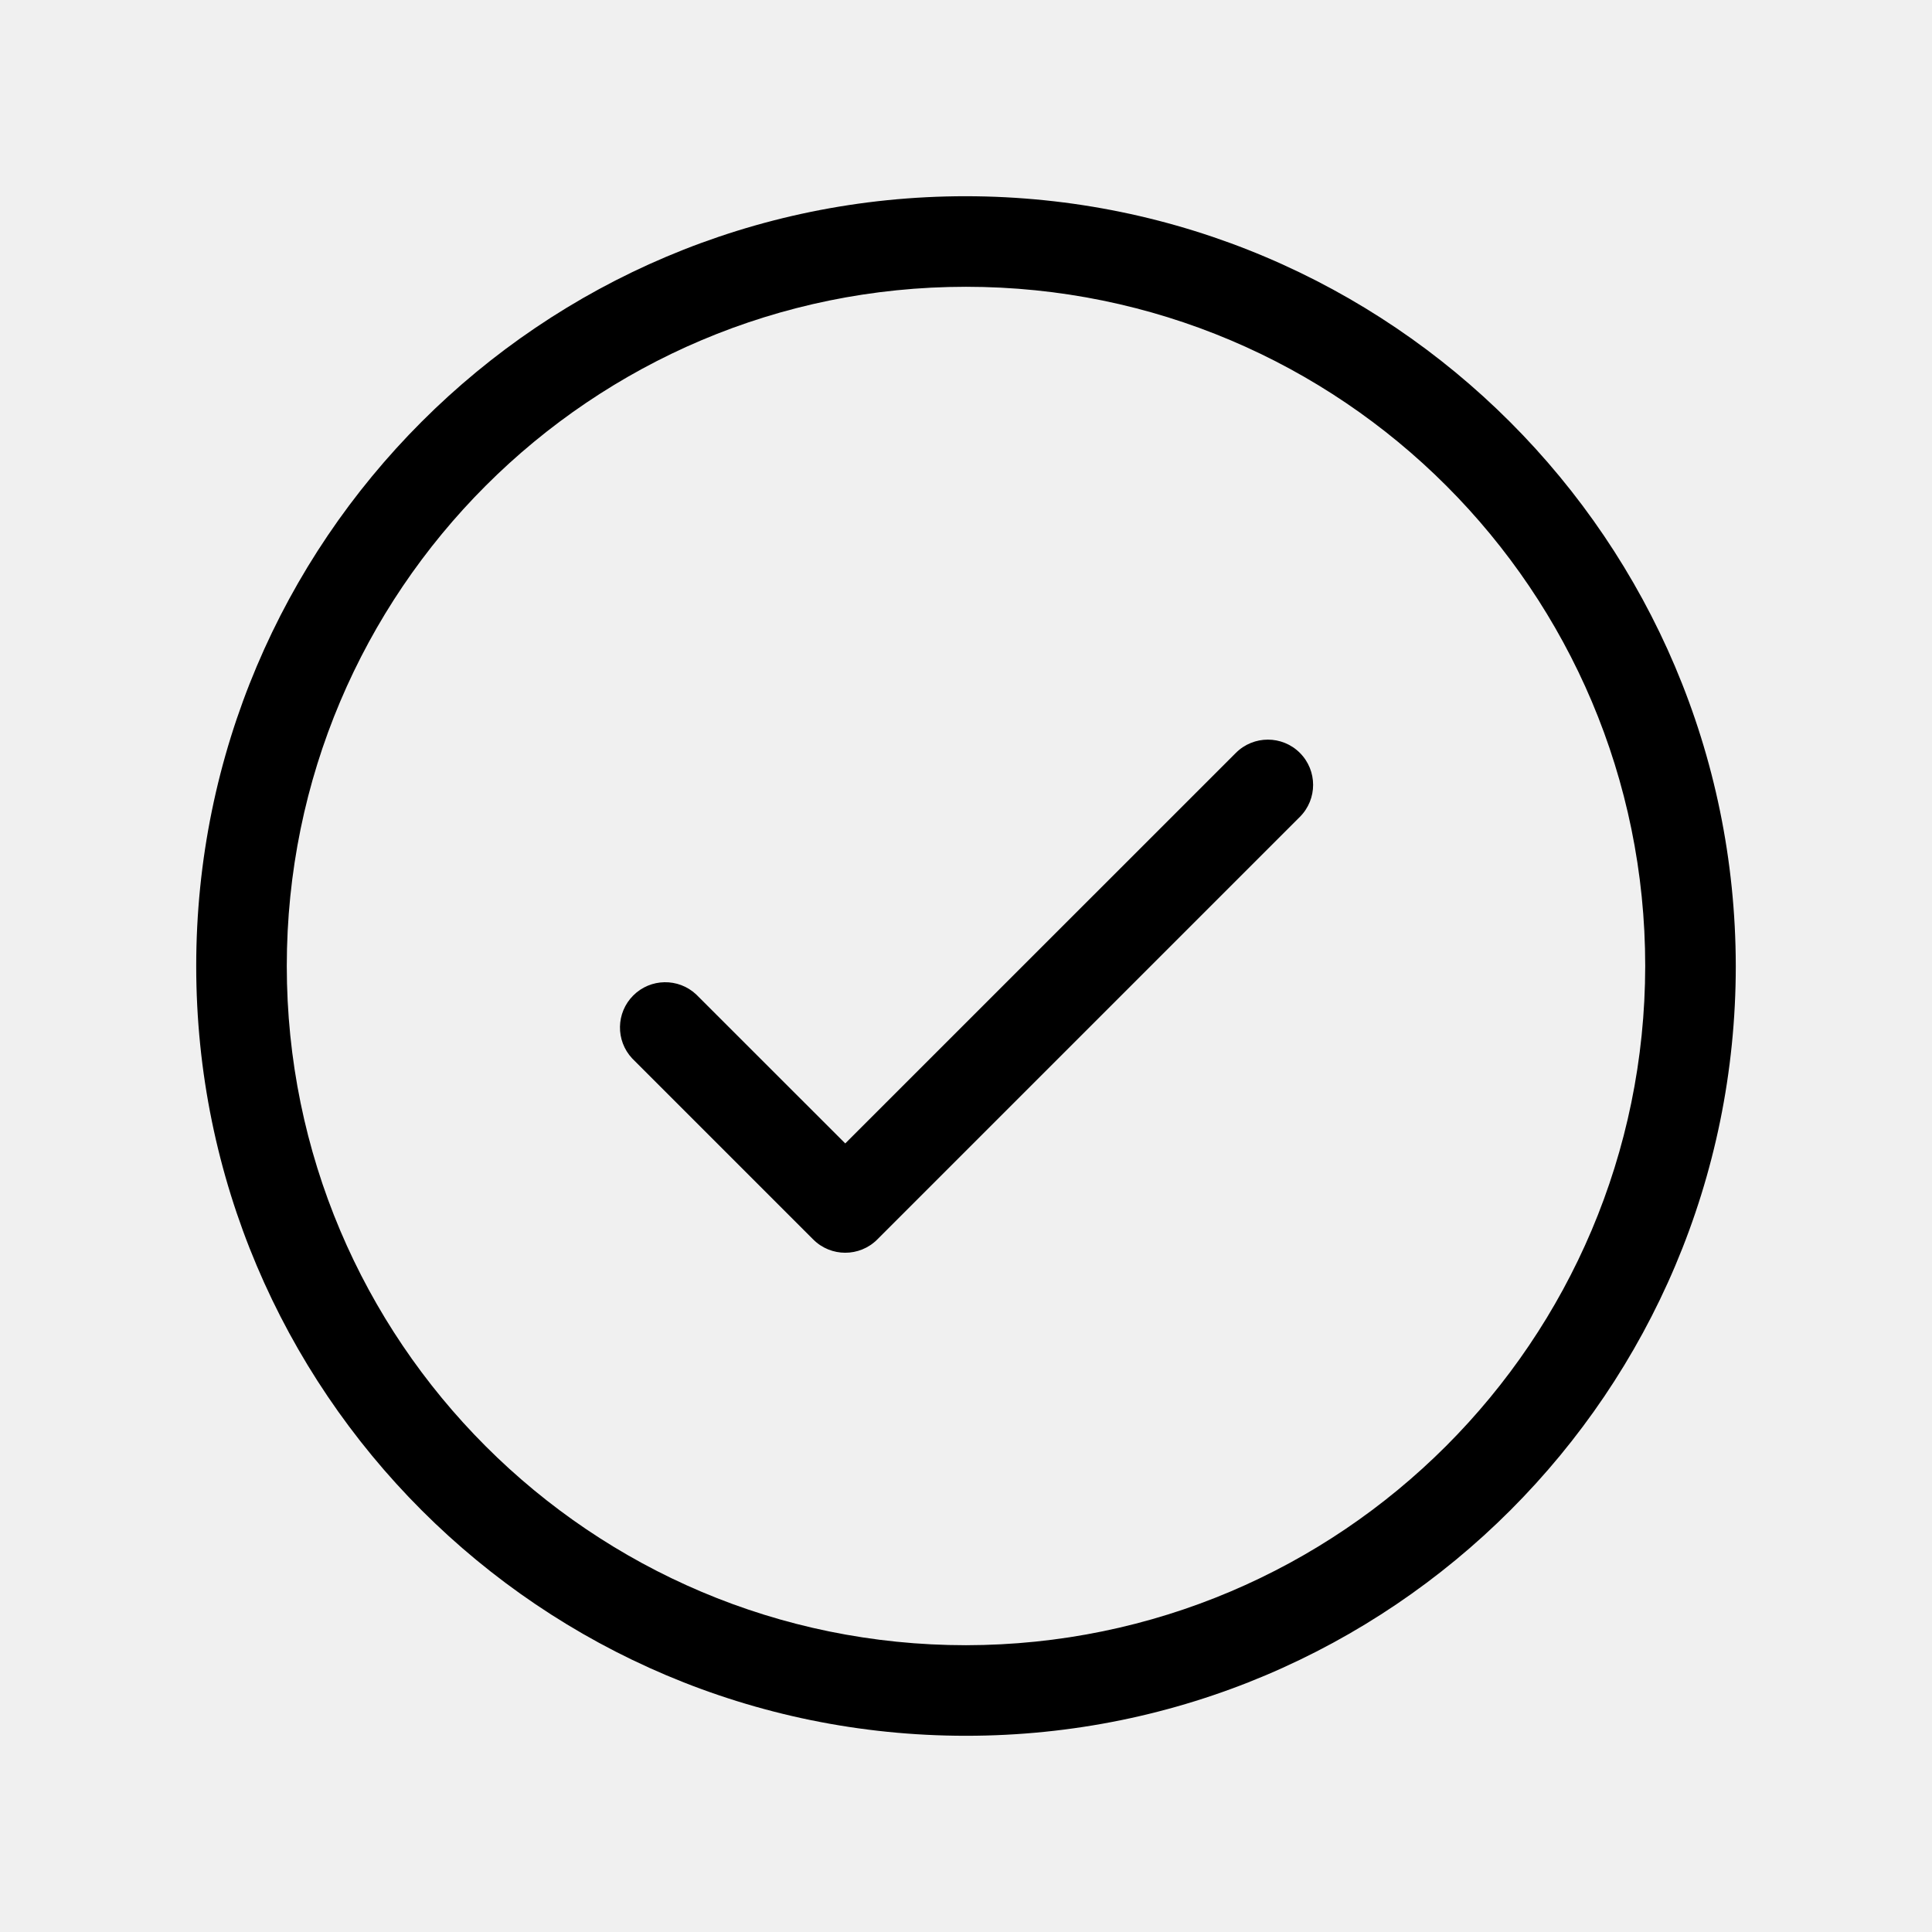
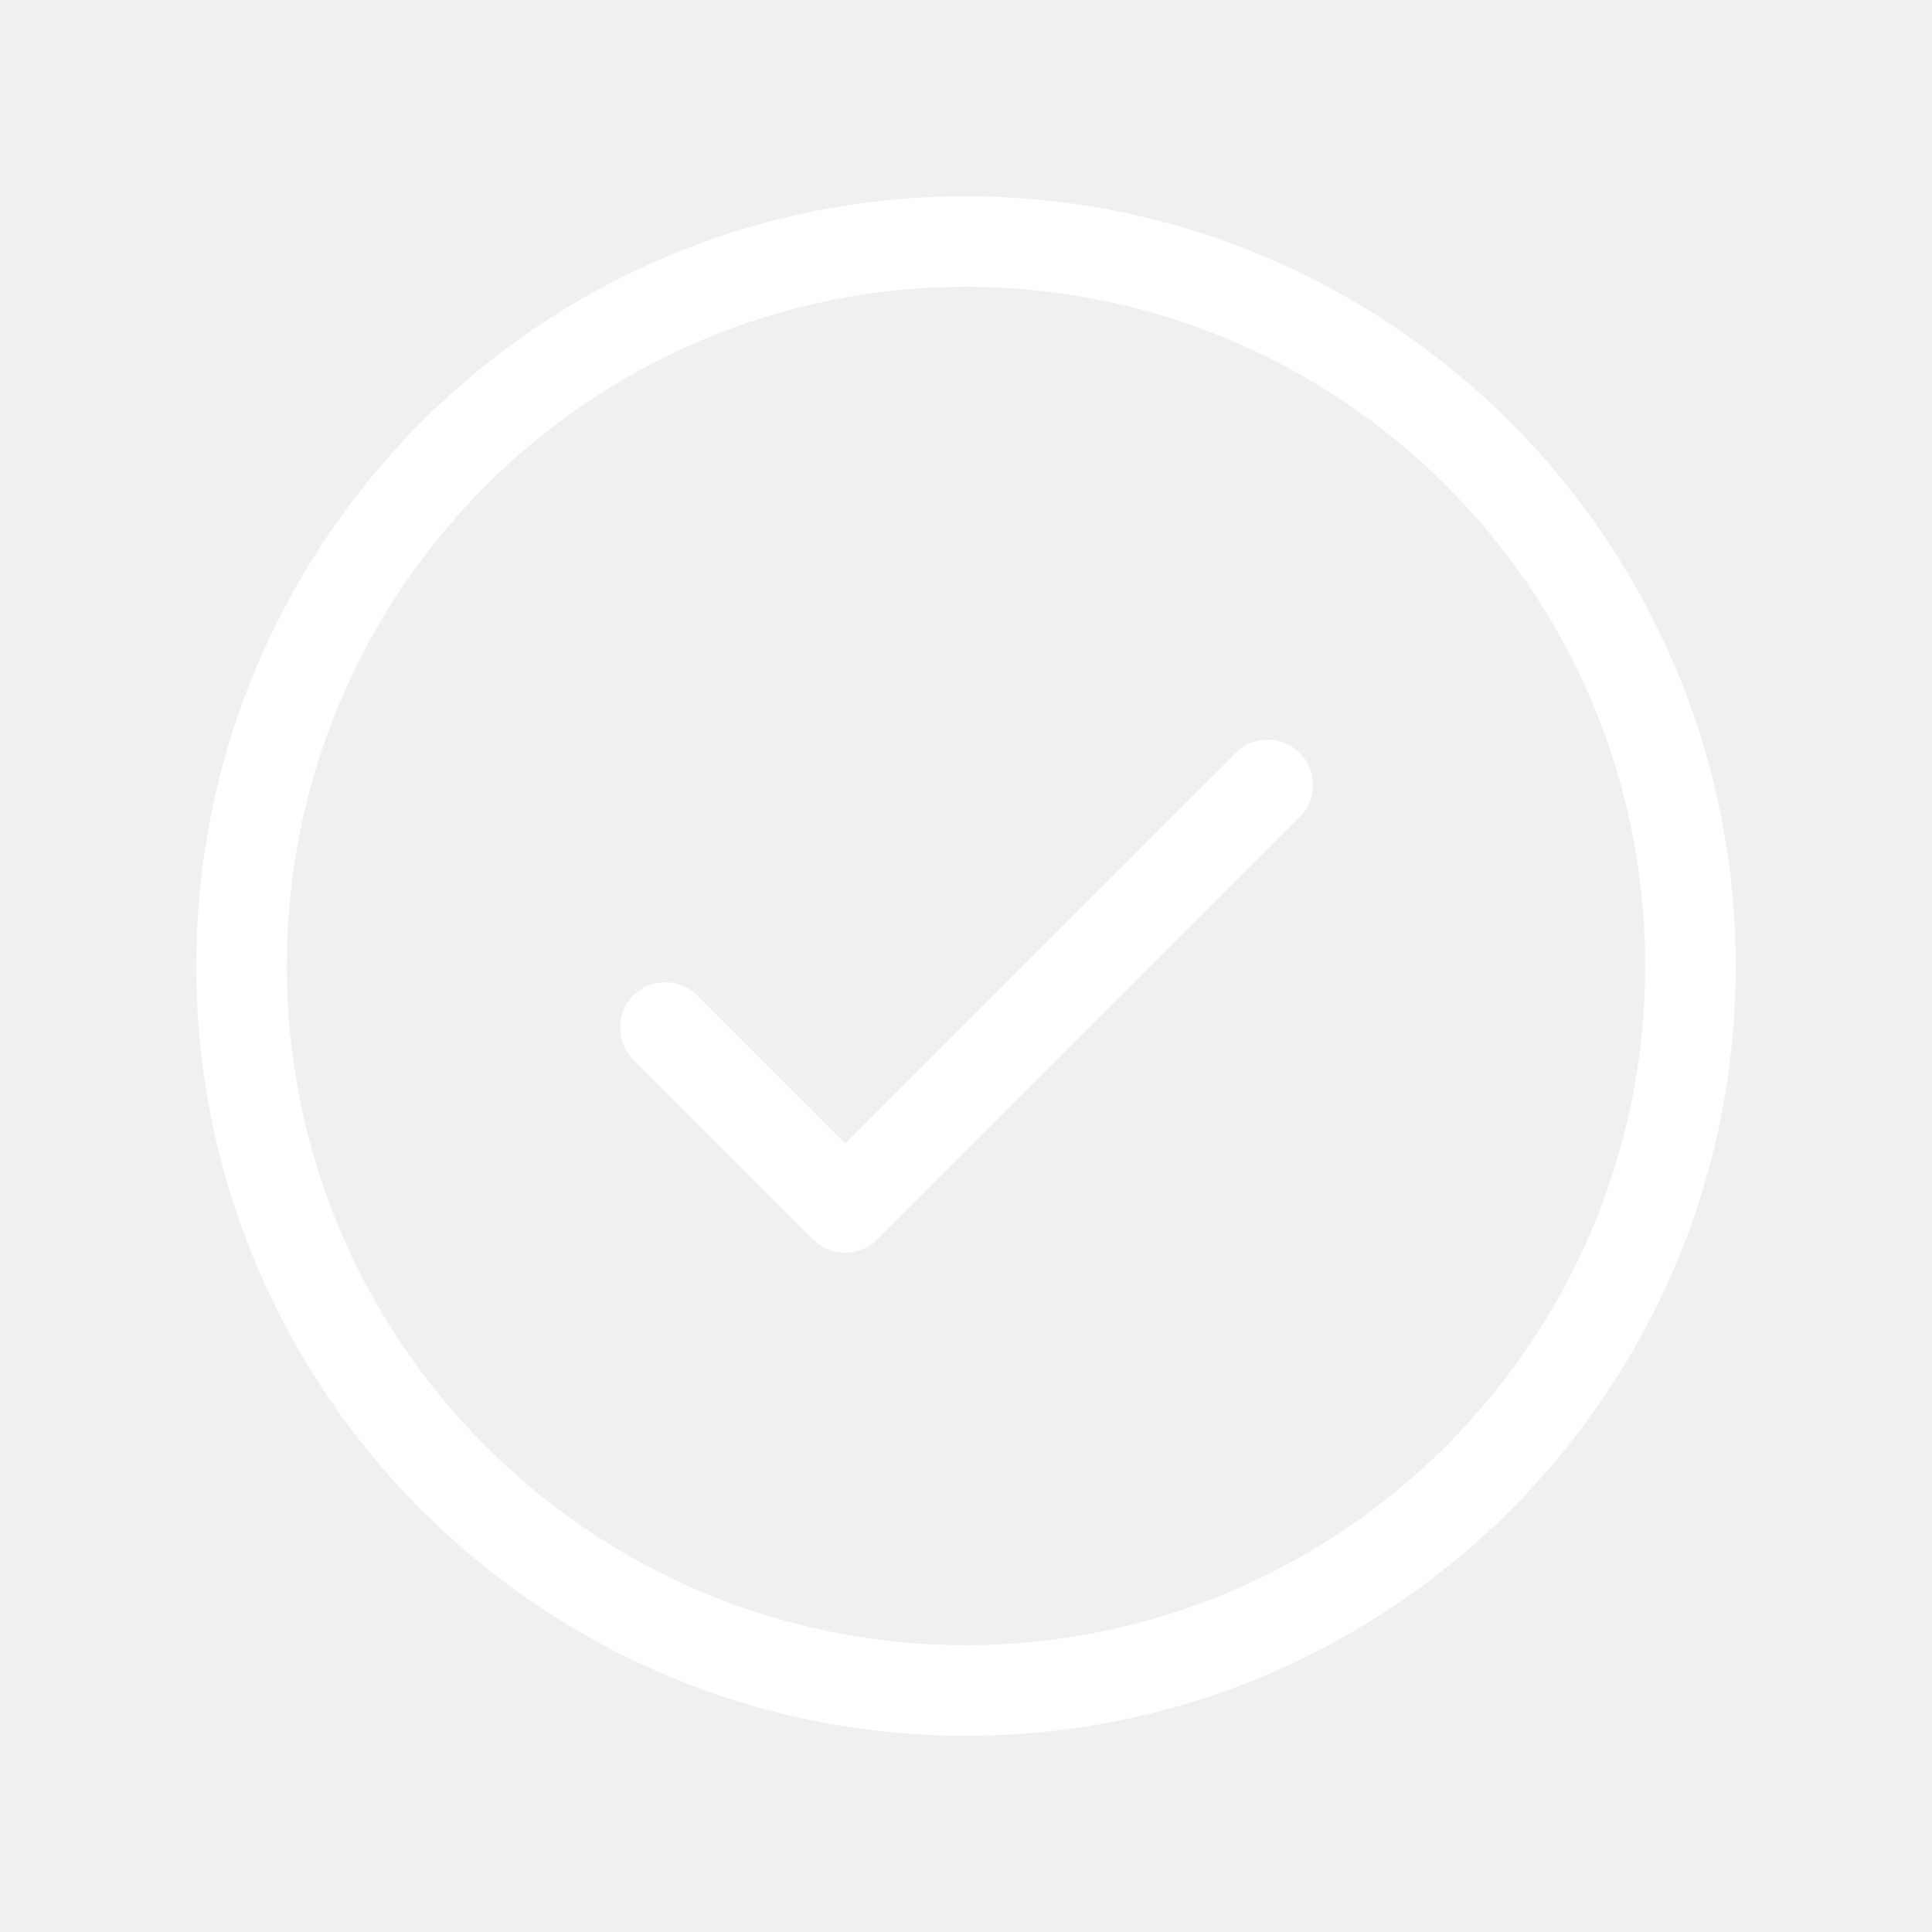
<svg xmlns="http://www.w3.org/2000/svg" width="32" height="32" viewBox="0 0 256 256">
-   <path fill="currentColor" d="M172.24 99.76a6 6 0 0 1 0 8.48l-56 56a6 6 0 0 1-8.48 0l-24-24a6 6 0 0 1 8.48-8.48L112 151.51l51.76-51.75a6 6 0 0 1 8.48 0M230 128A102 102 0 1 1 128 26a102.12 102.12 0 0 1 102 102m-12 0a90 90 0 1 0-90 90 90.1 90.1 0 0 0 90-90" />
+   <path fill="#ffffff" d="M172.24 99.76a6 6 0 0 1 0 8.48l-56 56a6 6 0 0 1-8.48 0l-24-24a6 6 0 0 1 8.48-8.48L112 151.51l51.76-51.75a6 6 0 0 1 8.48 0M230 128A102 102 0 1 1 128 26a102.12 102.12 0 0 1 102 102m-12 0a90 90 0 1 0-90 90 90.1 90.1 0 0 0 90-90" />
</svg>
